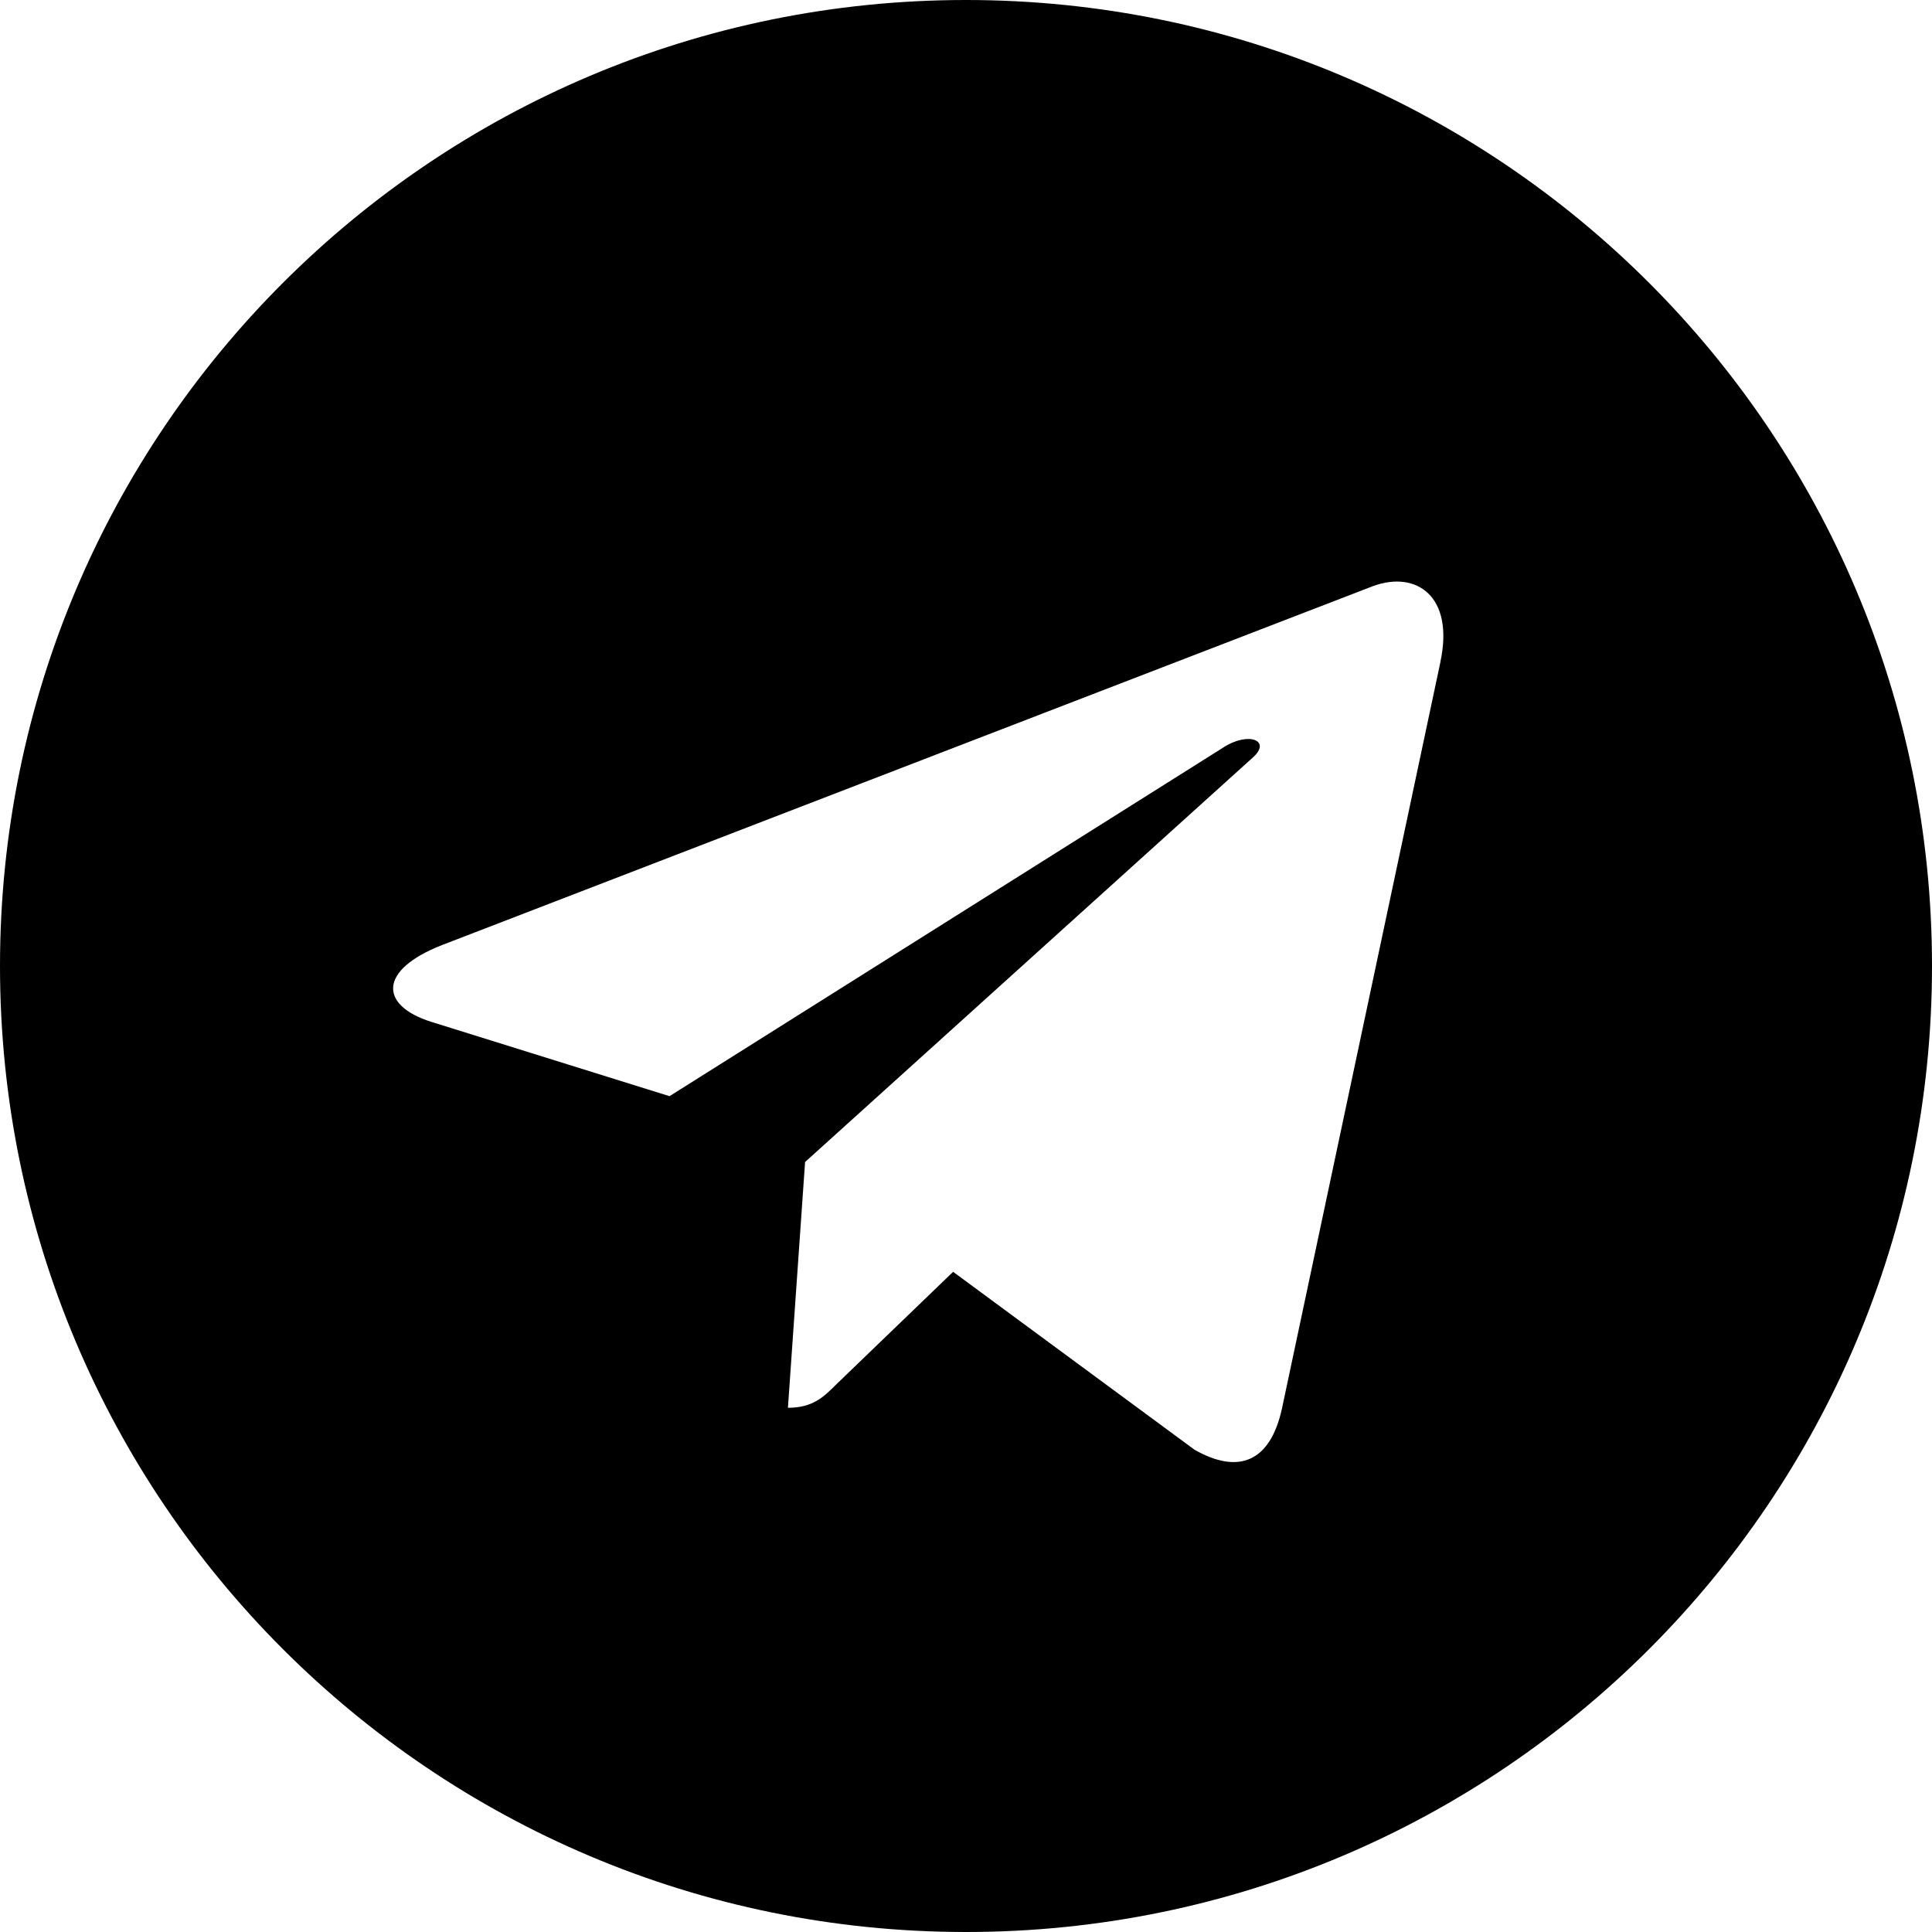
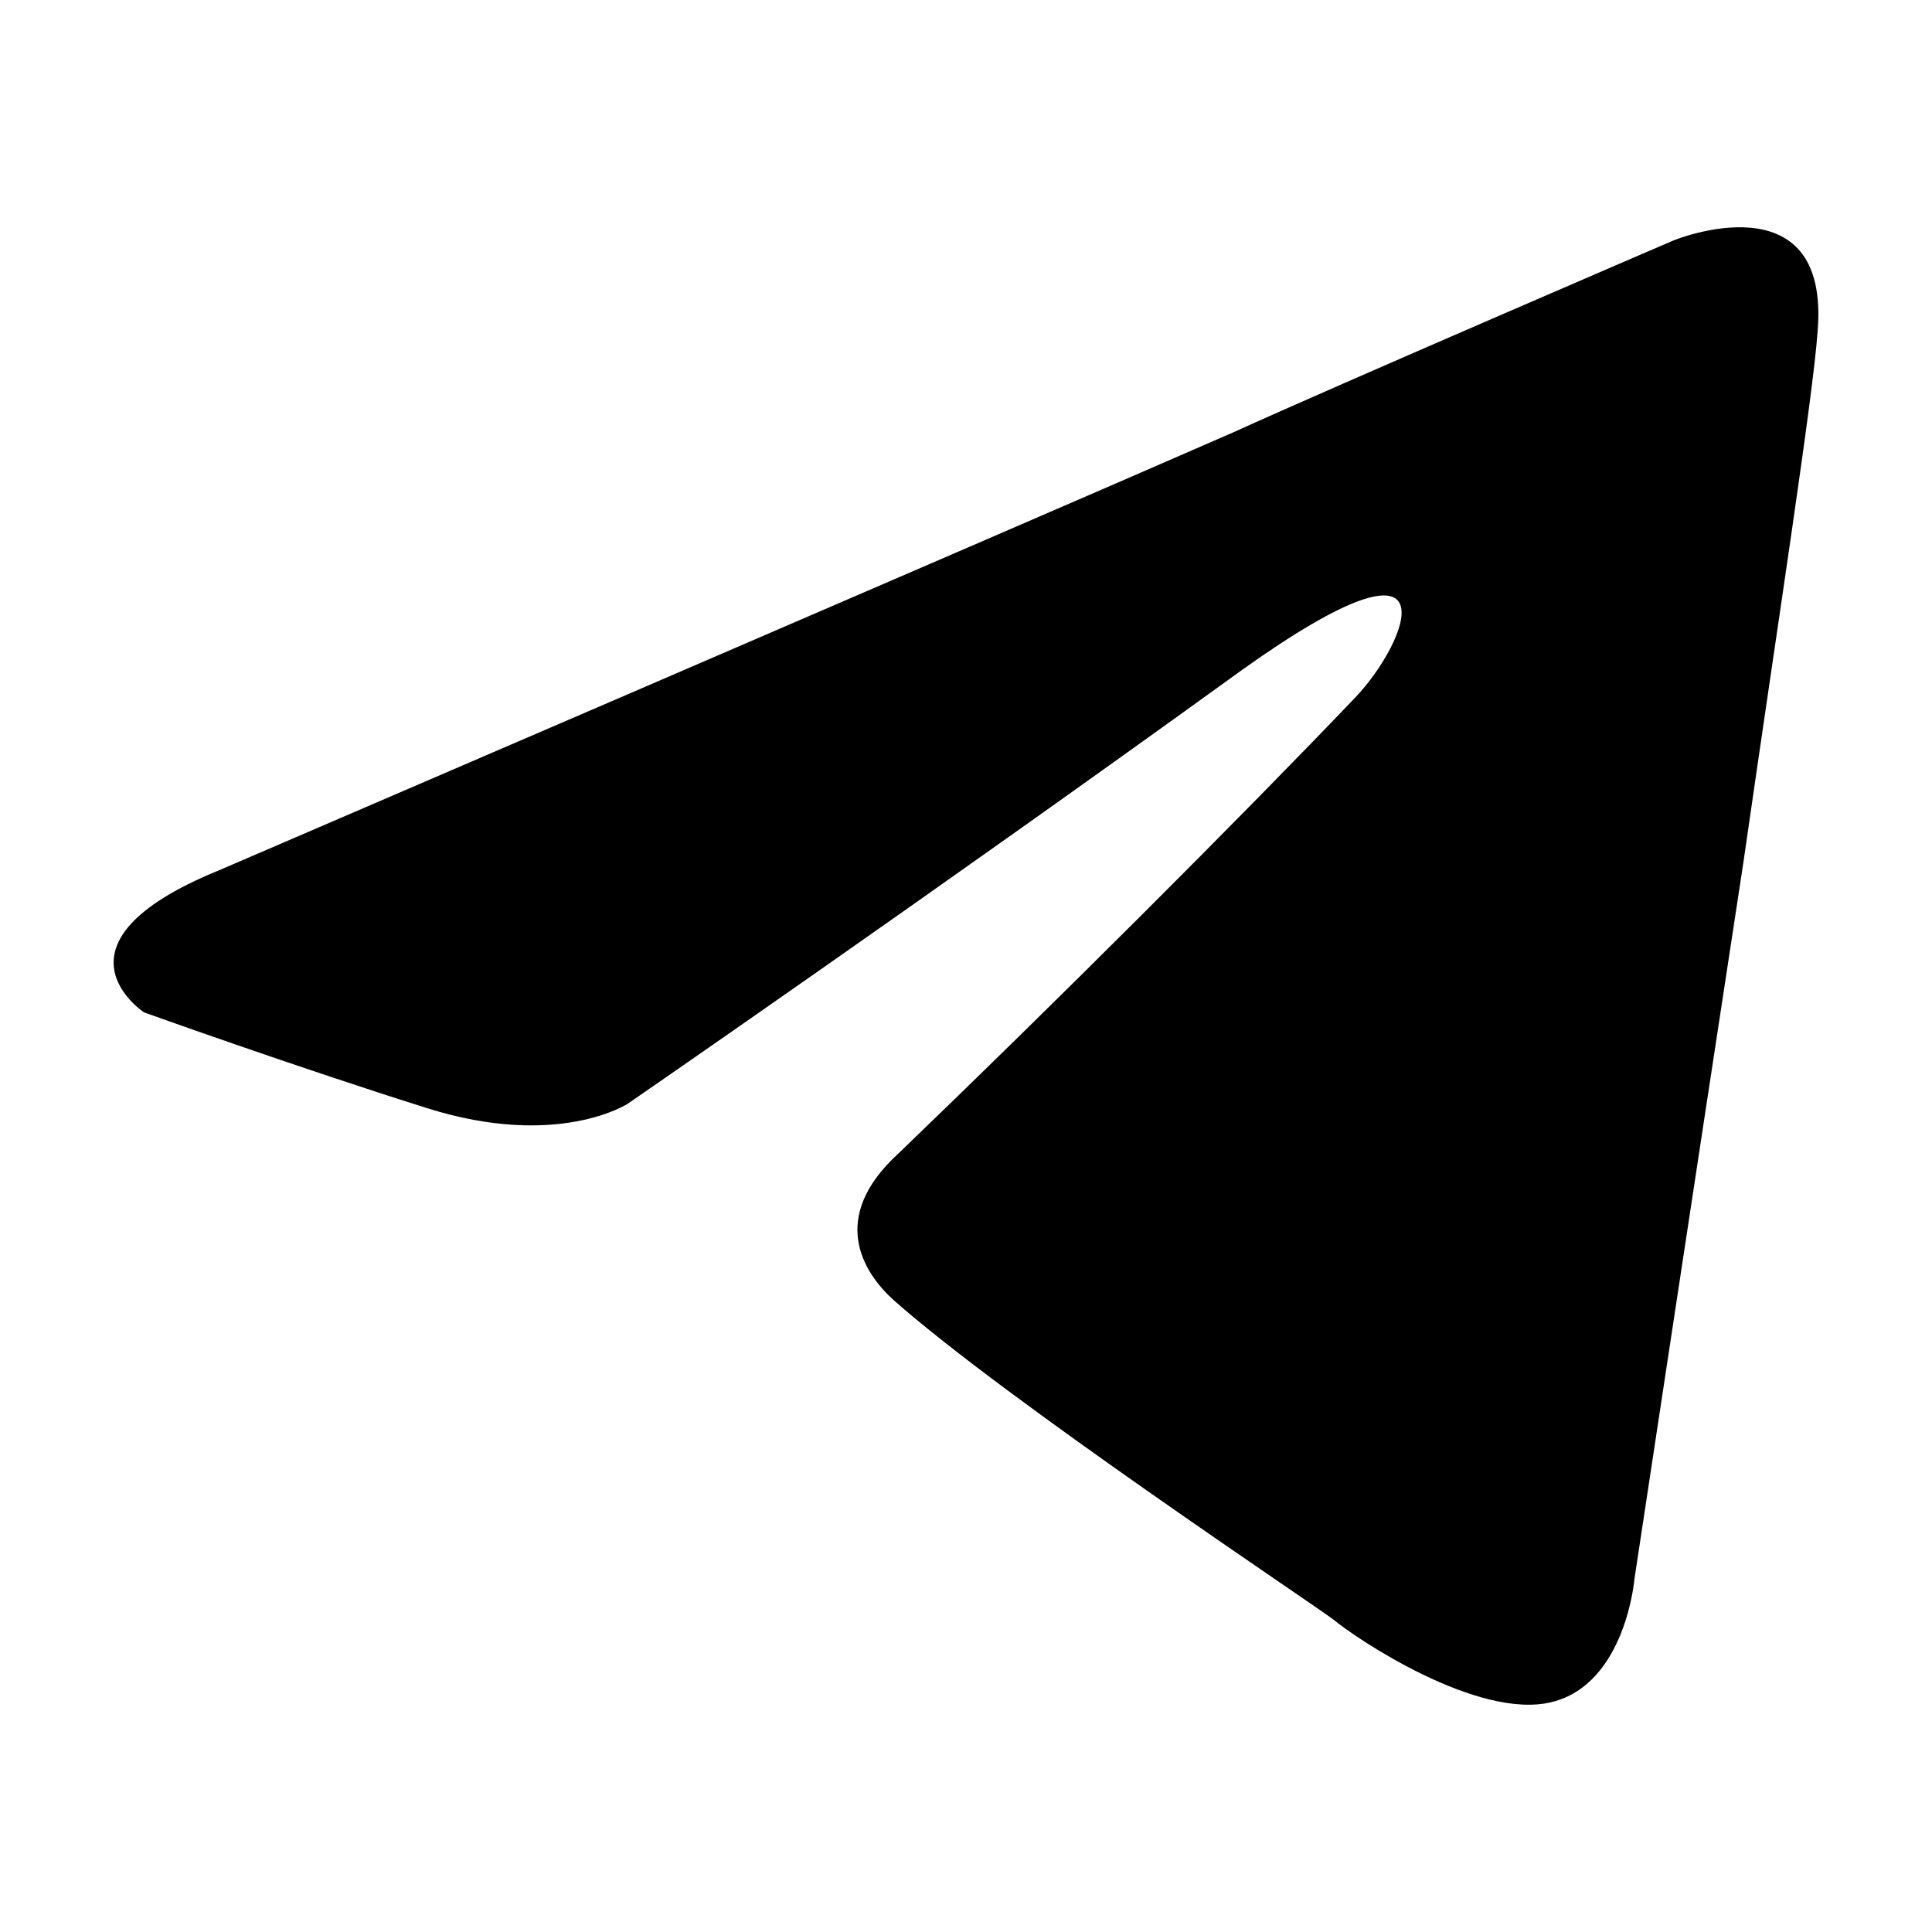
- <svg xmlns="http://www.w3.org/2000/svg" width="26" height="26" viewBox="0 0 24 24" fill="currentColor">
-   <path d="M12 24c6.629 0 12-5.371 12-12S18.629 0 12 0 0 5.371 0 12s5.371 12 12 12zM5.491 11.74l11.57-4.461c.537-.194 1.006.131.832.943l.001-.001-1.97 9.281c-.146.658-.537.818-1.084.508l-3-2.211-1.447 1.394c-.16.16-.295.295-.605.295l.213-3.053 5.56-5.023c.242-.213-.054-.333-.373-.121l-6.871 4.326-2.962-.924c-.643-.204-.657-.643.136-.953z" />
+ <svg xmlns="http://www.w3.org/2000/svg" viewBox="0 0 18 18" fill="currentColor">
+   <path d="M2.032 8.112C2.032 8.112 9.057 5.091 11.493 4.027C12.427 3.601 15.594 2.239 15.594 2.239C15.594 2.239 17.056 1.643 16.934 3.09C16.893 3.686 16.568 5.772 16.244 8.027C15.756 11.219 15.228 14.709 15.228 14.709C15.228 14.709 15.147 15.688 14.457 15.858C13.767 16.028 12.63 15.262 12.427 15.092C12.264 14.964 9.382 13.049 8.326 12.113C8.042 11.857 7.717 11.347 8.366 10.751C9.828 9.346 11.574 7.602 12.63 6.495C13.117 5.984 13.604 4.793 11.574 6.24C8.691 8.325 5.849 10.283 5.849 10.283C5.849 10.283 5.199 10.708 3.981 10.325C2.763 9.942 1.342 9.432 1.342 9.432C1.342 9.432 0.368 8.793 2.032 8.112Z" />
</svg>
